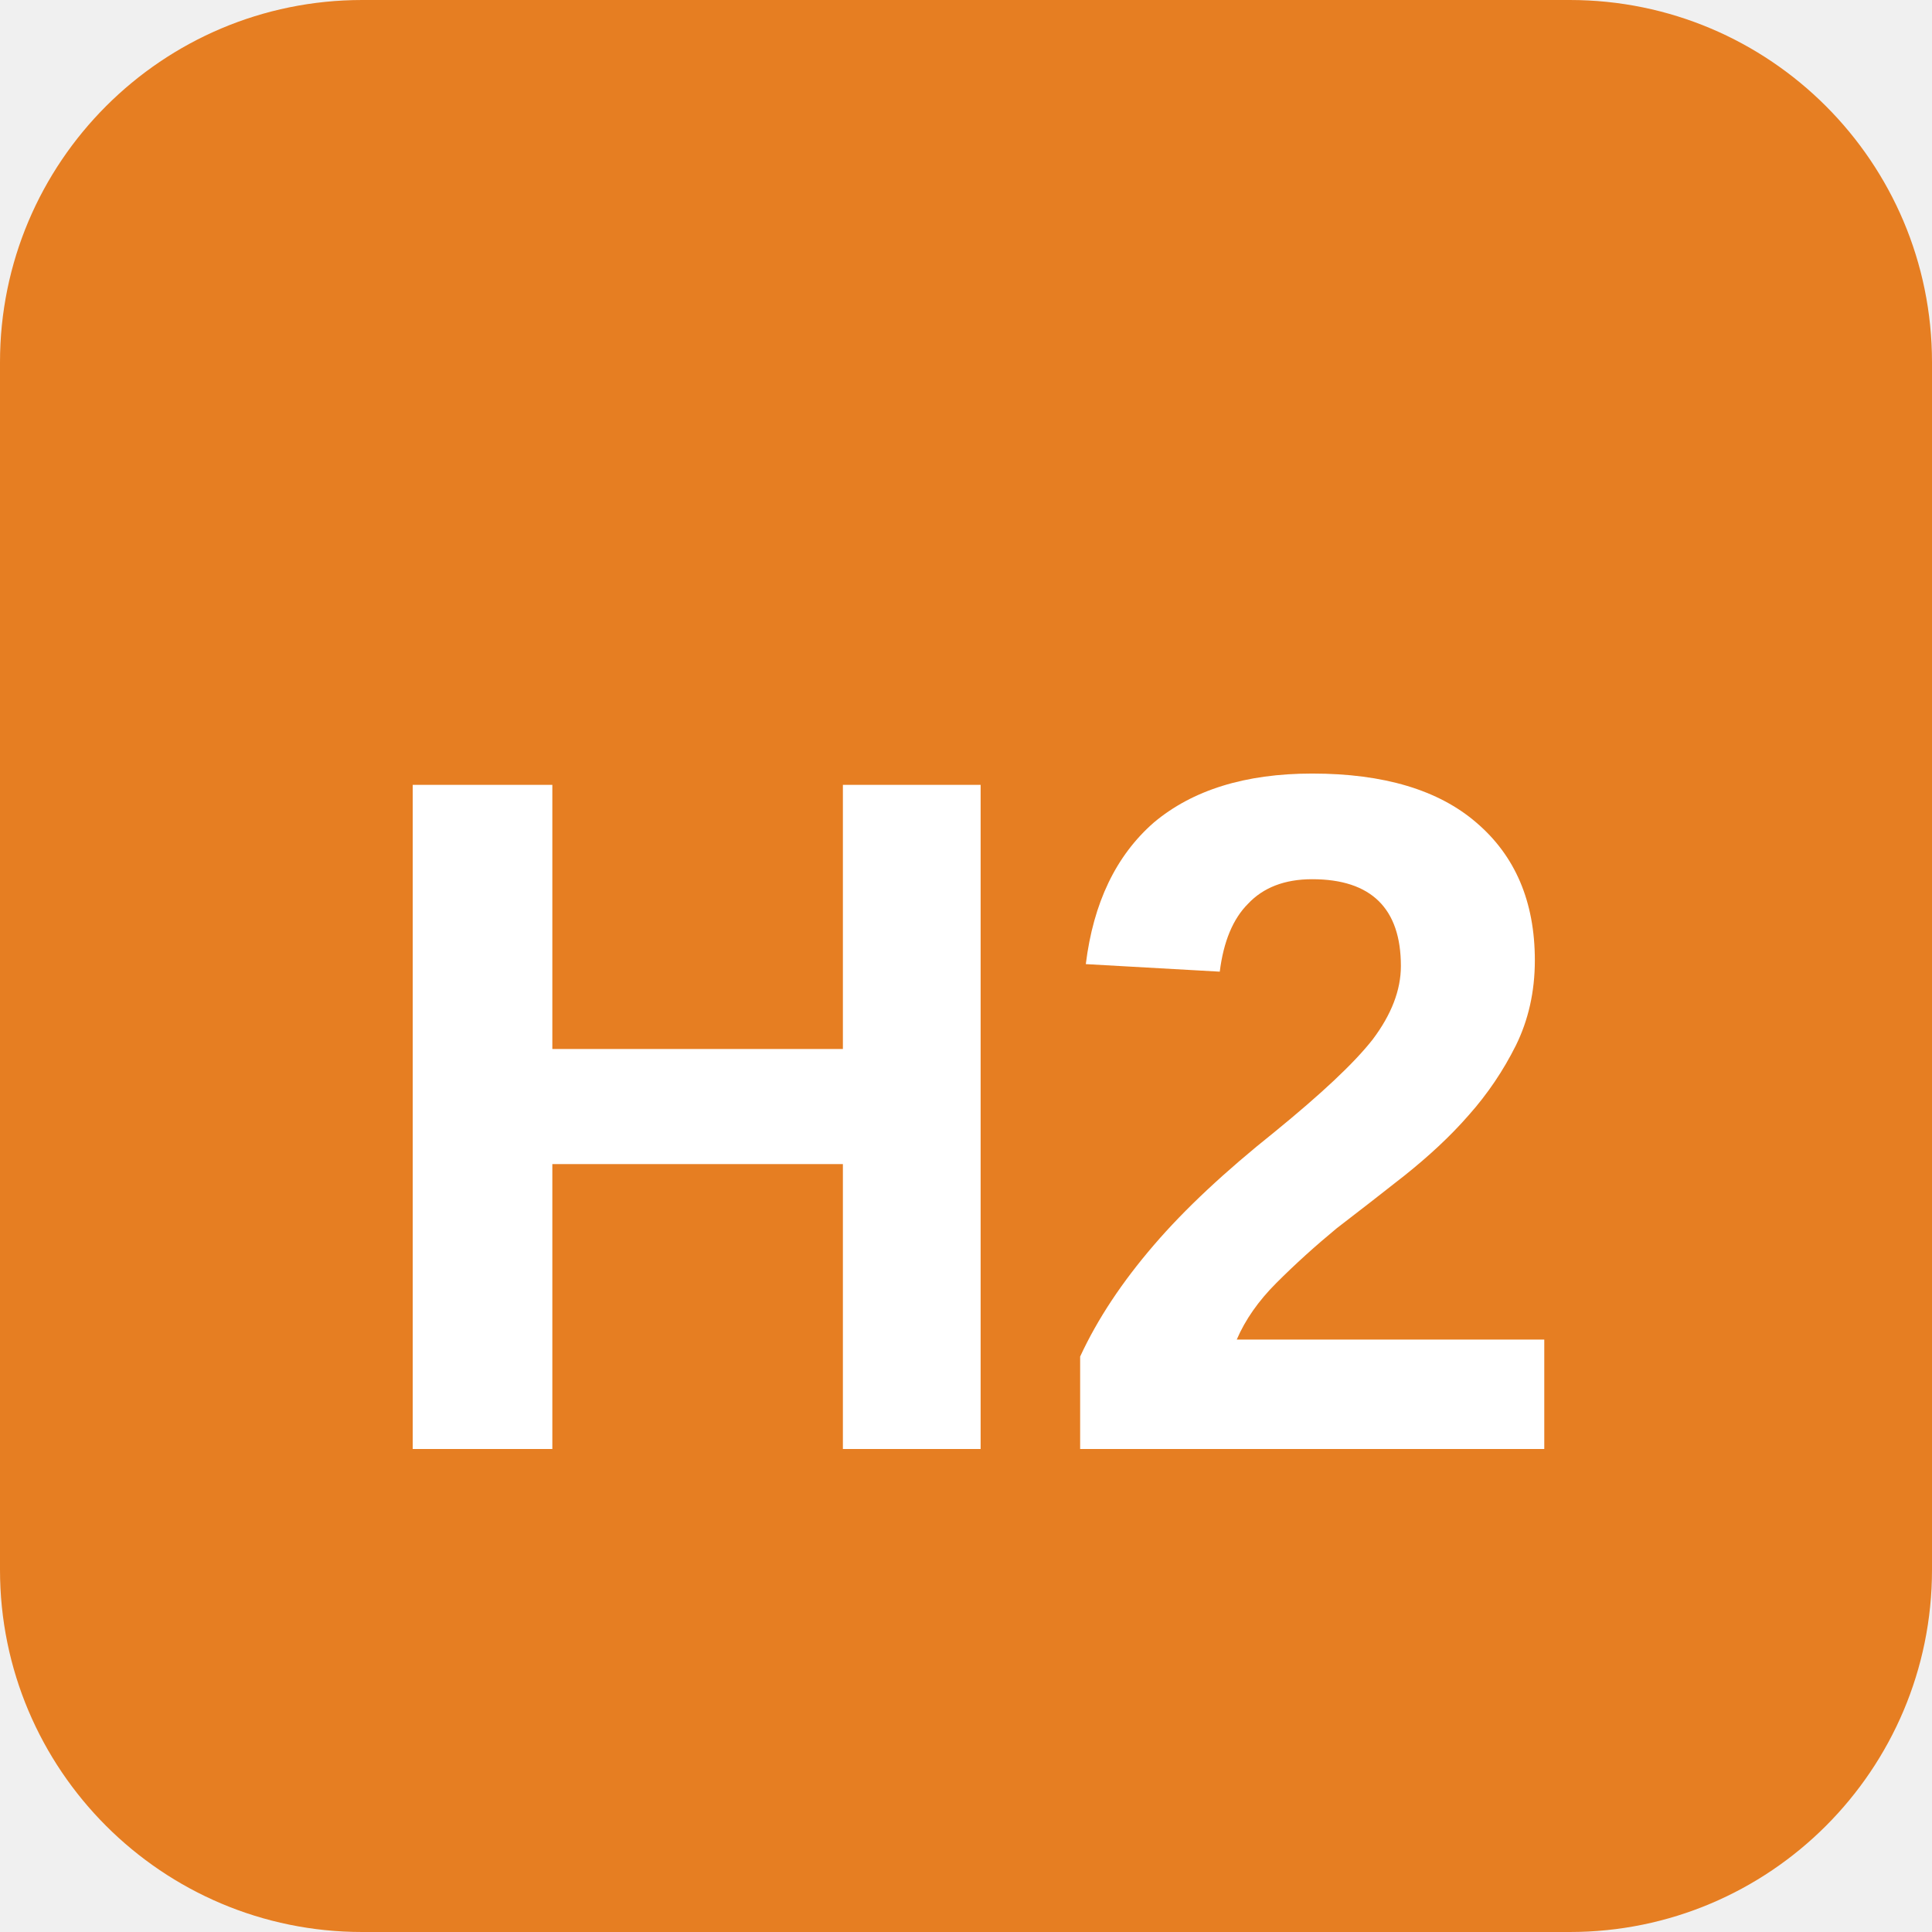
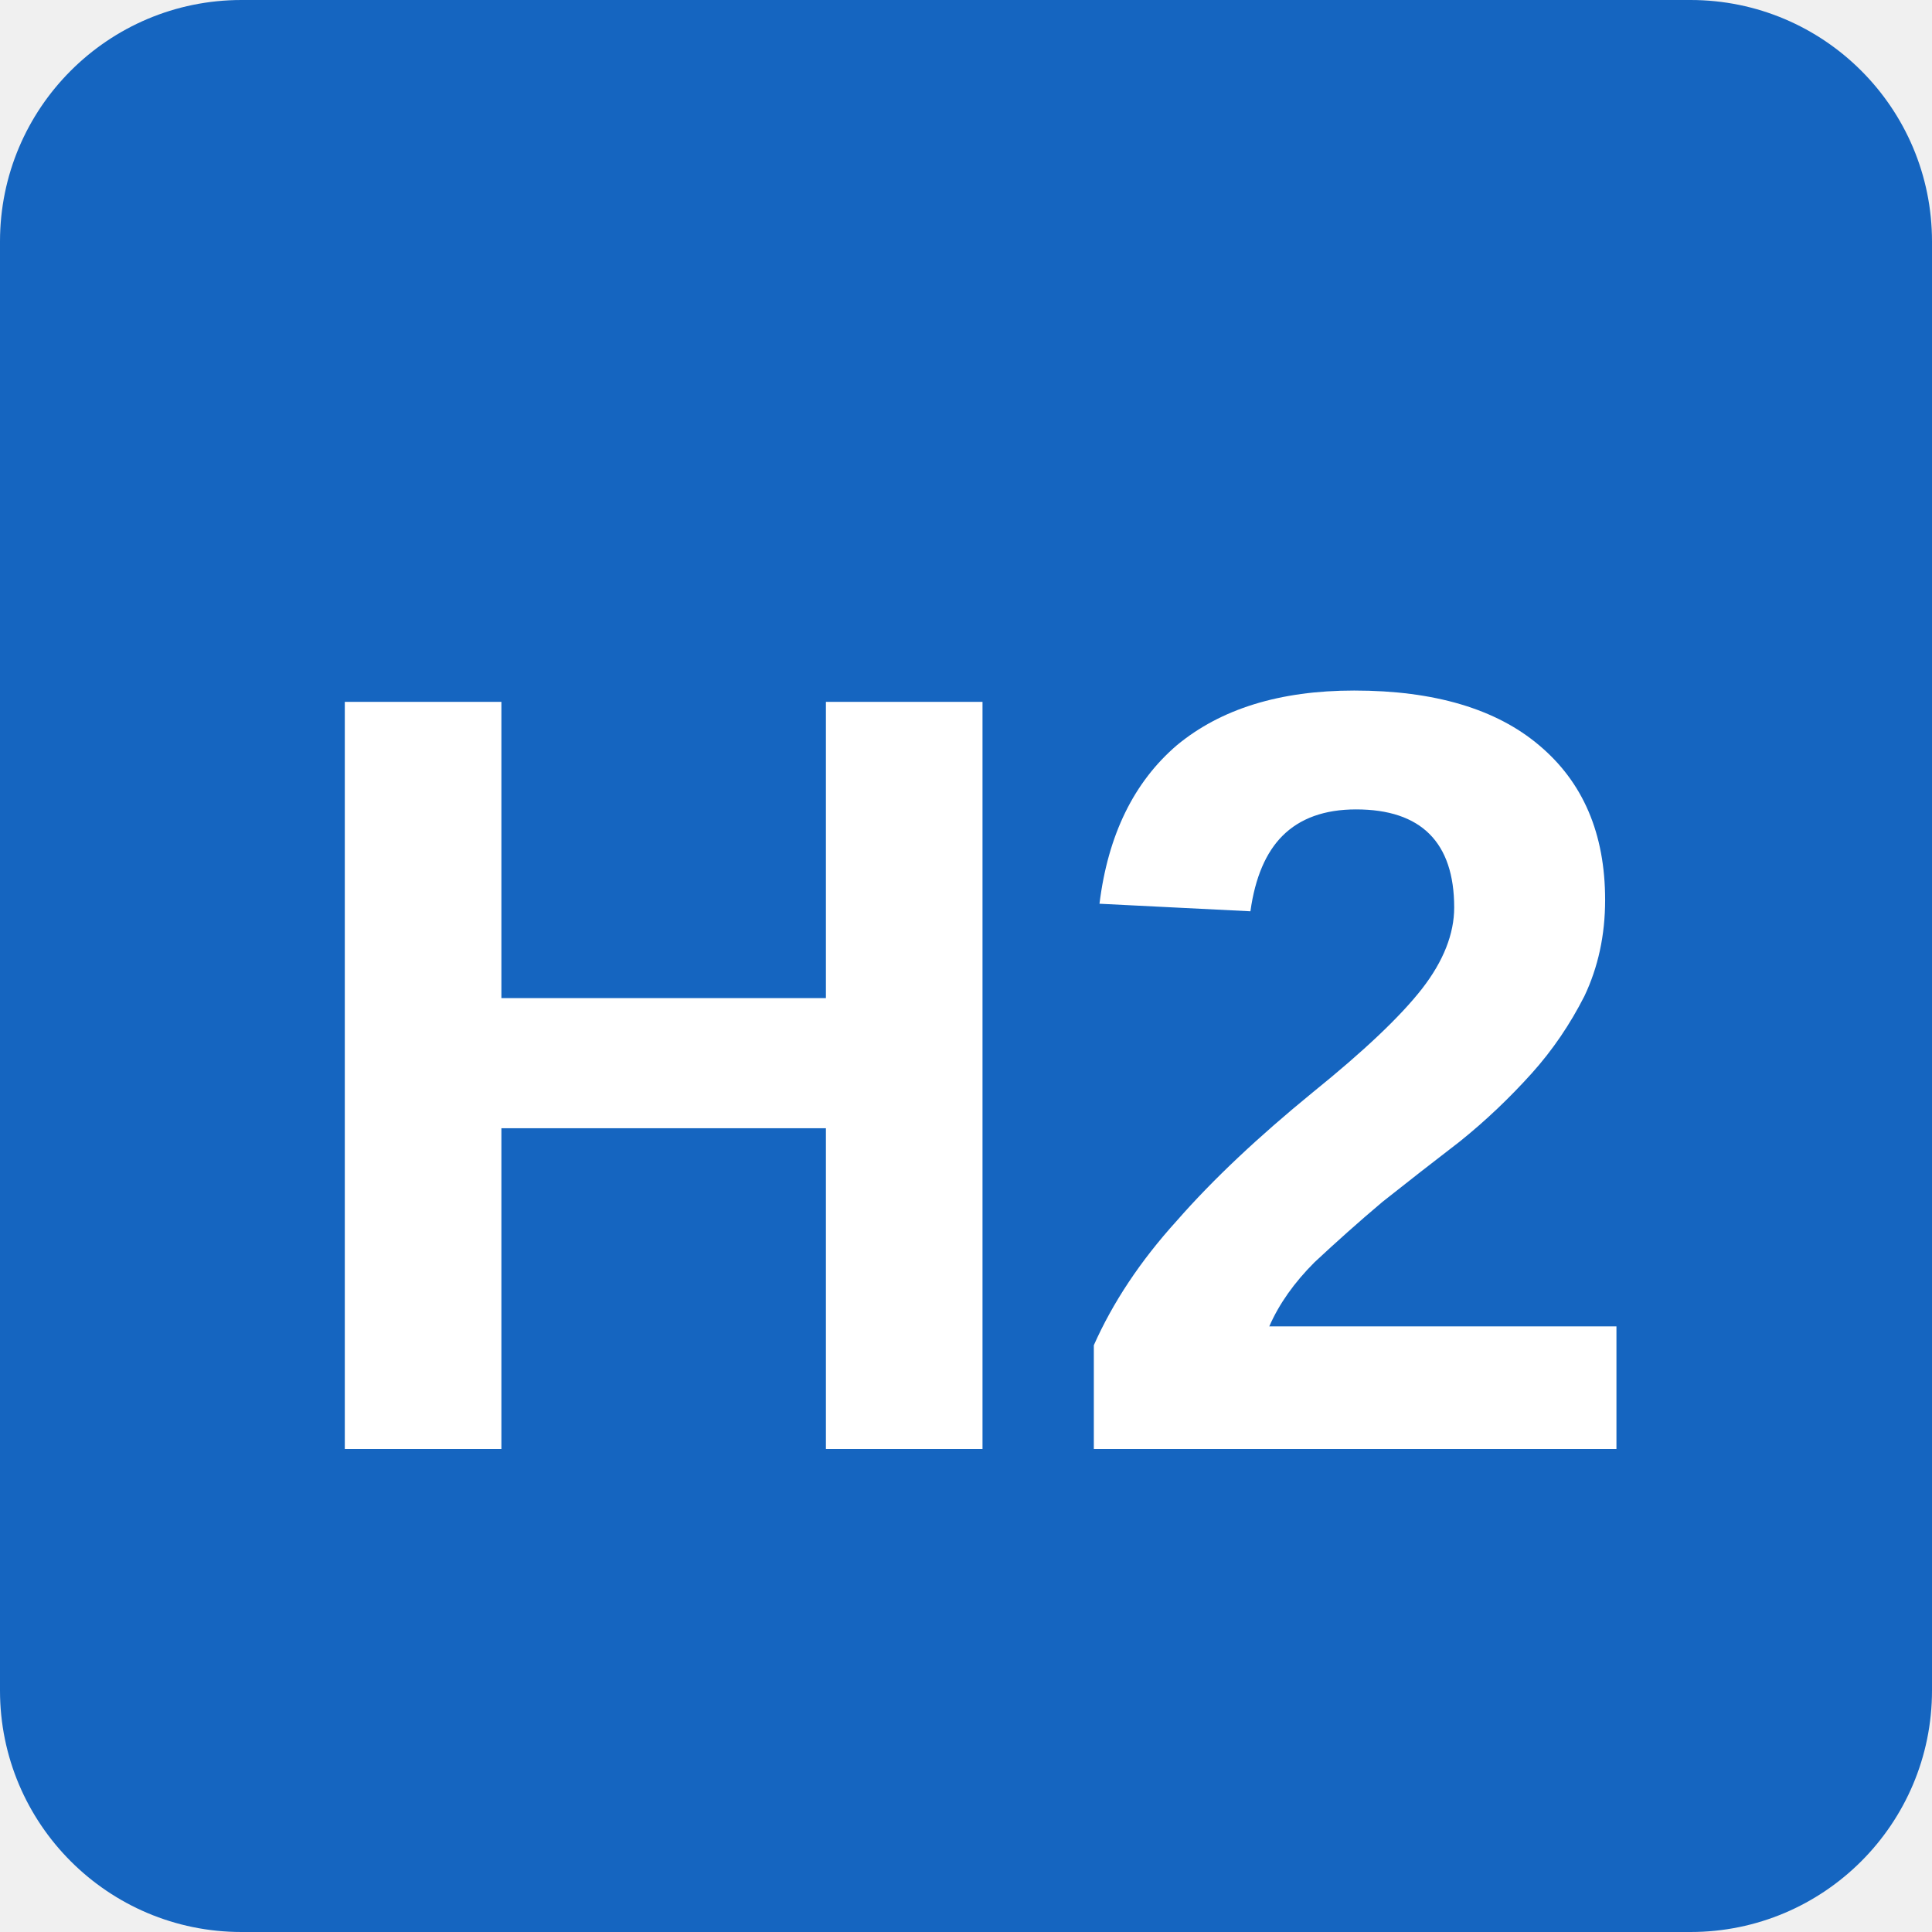
<svg xmlns="http://www.w3.org/2000/svg" viewBox="0 0 16 16">
-   <rect width="16" height="16" rx="3" fill="#E67E22" />
-   <text x="8" y="12" font-size="8" font-weight="bold" font-family="Arial,sans-serif" text-anchor="middle" fill="white">H2</text>
+   <rect width="16" height="16" rx="2" fill="#1565C0" />
+   <text x="8" y="12" font-size="9" font-weight="bold" font-family="Arial,sans-serif" text-anchor="middle" fill="white">H2</text>
</svg>
